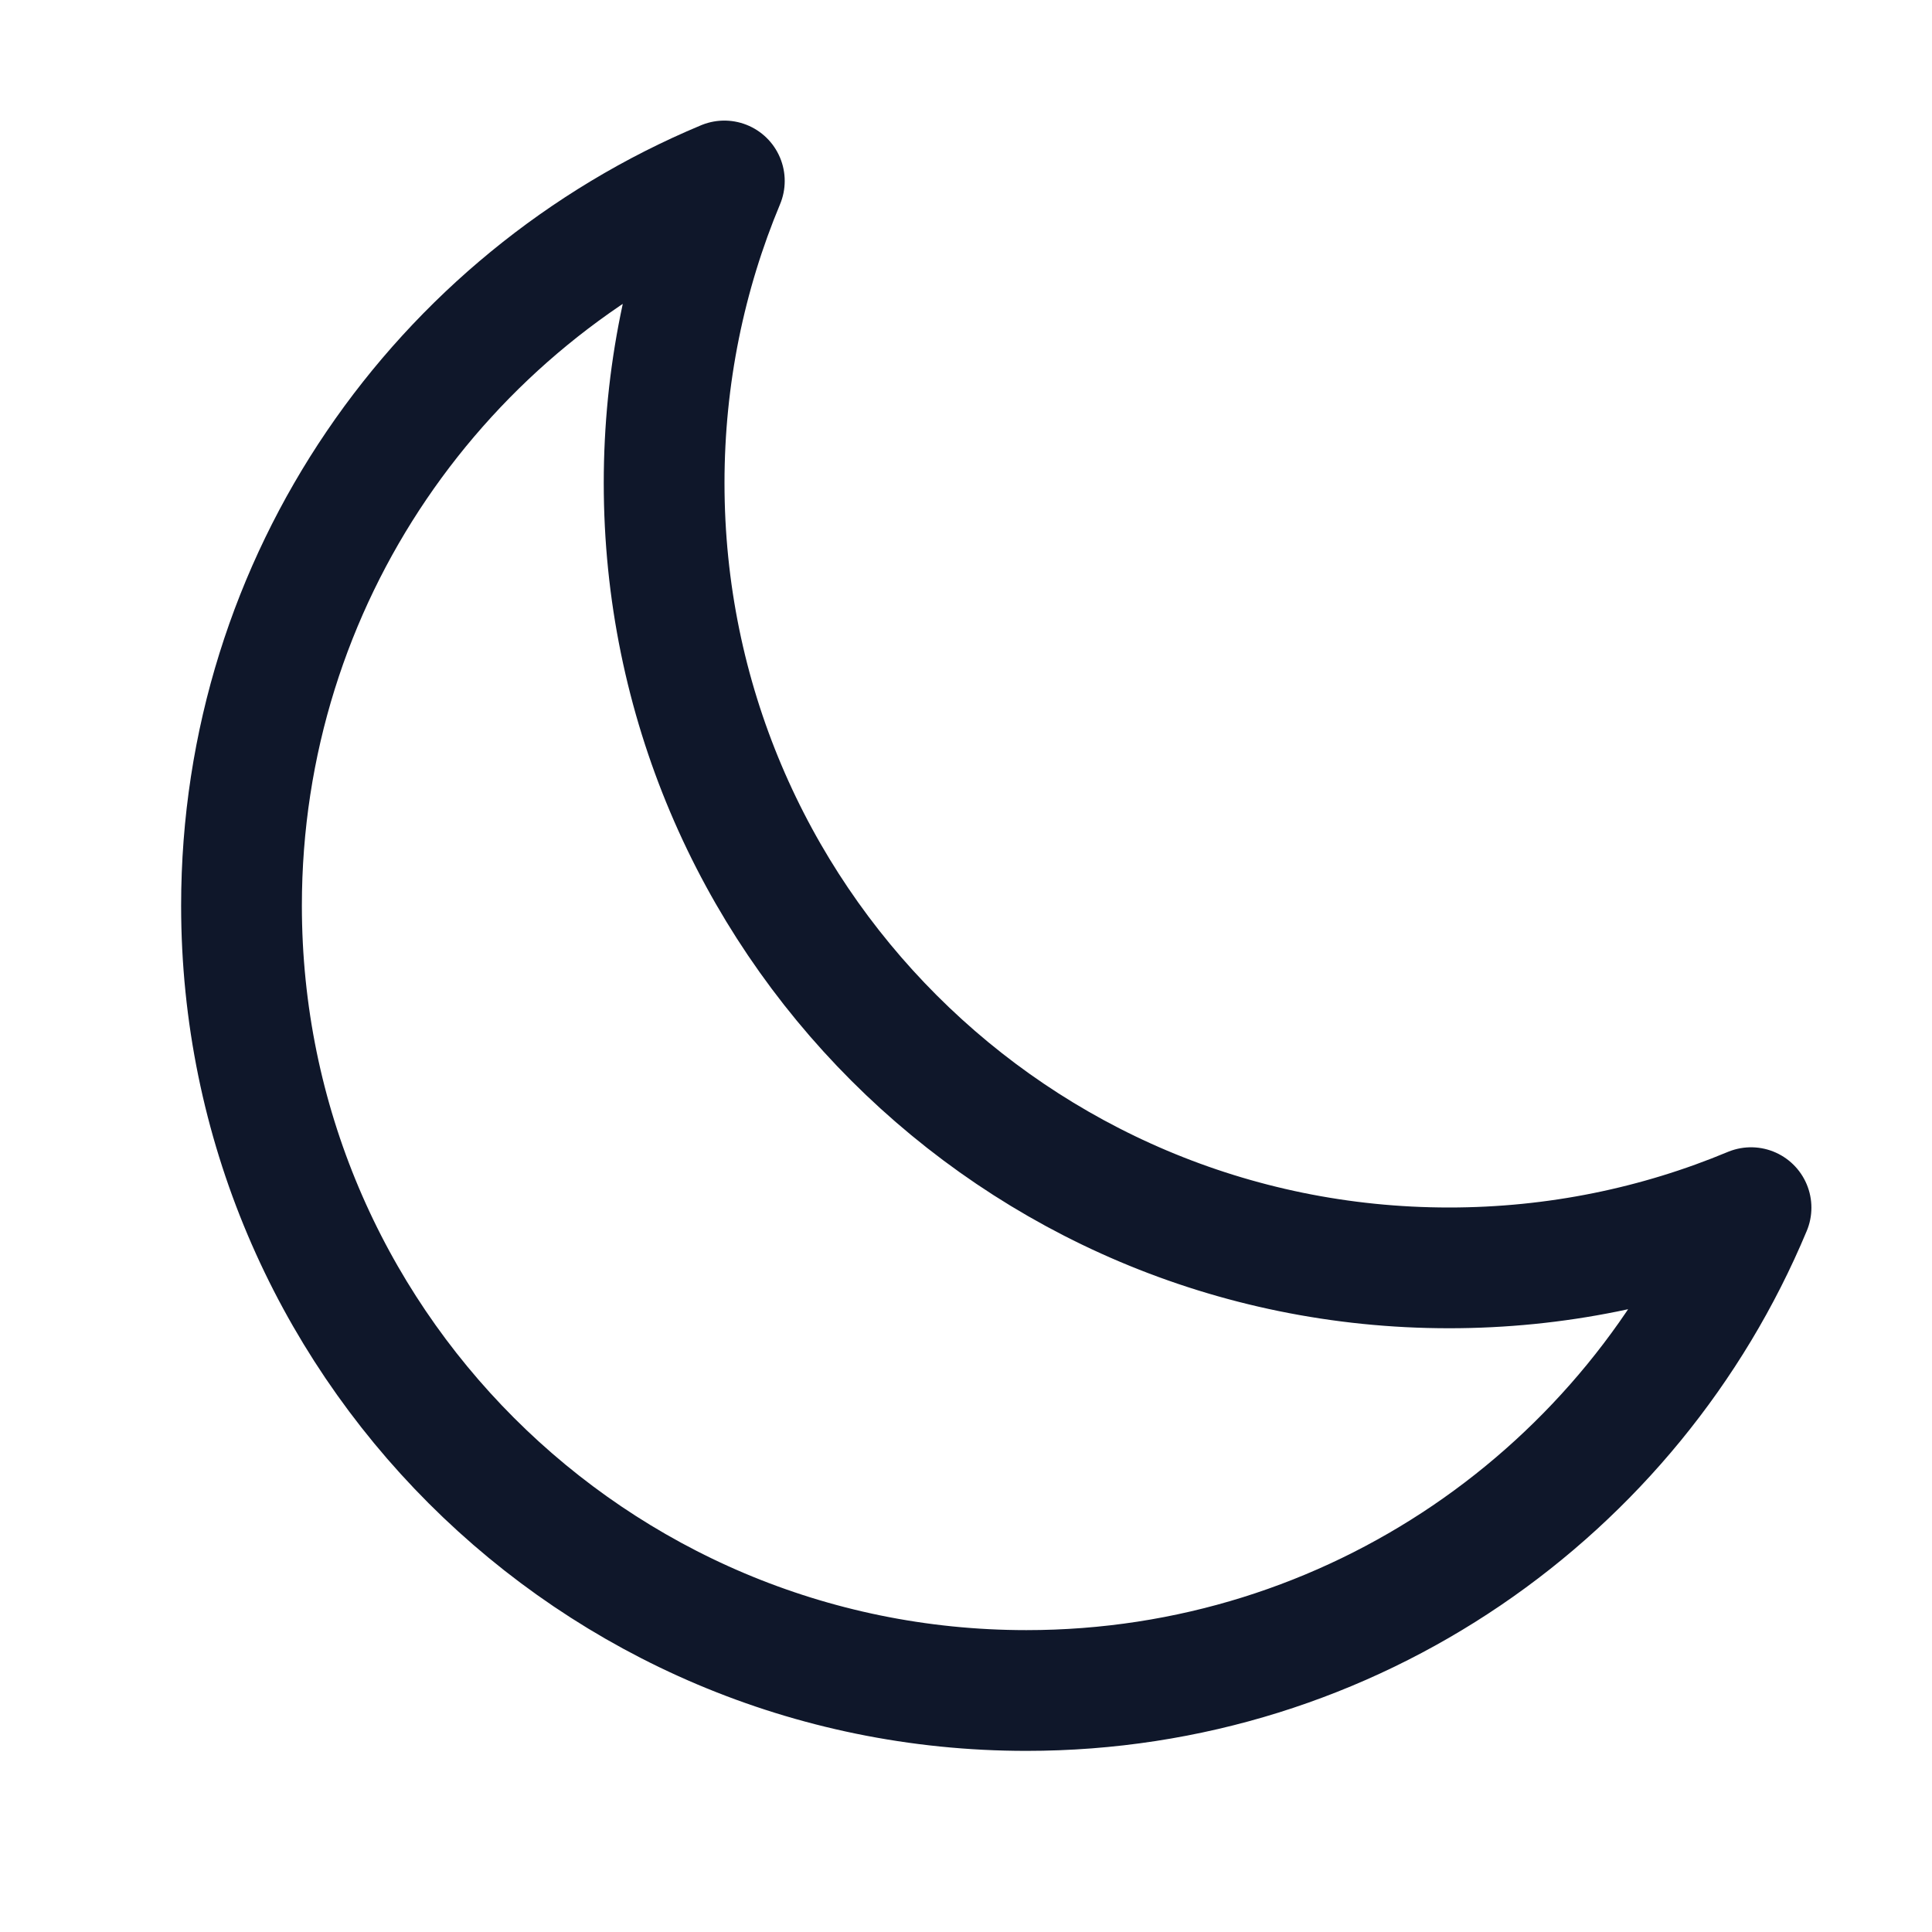
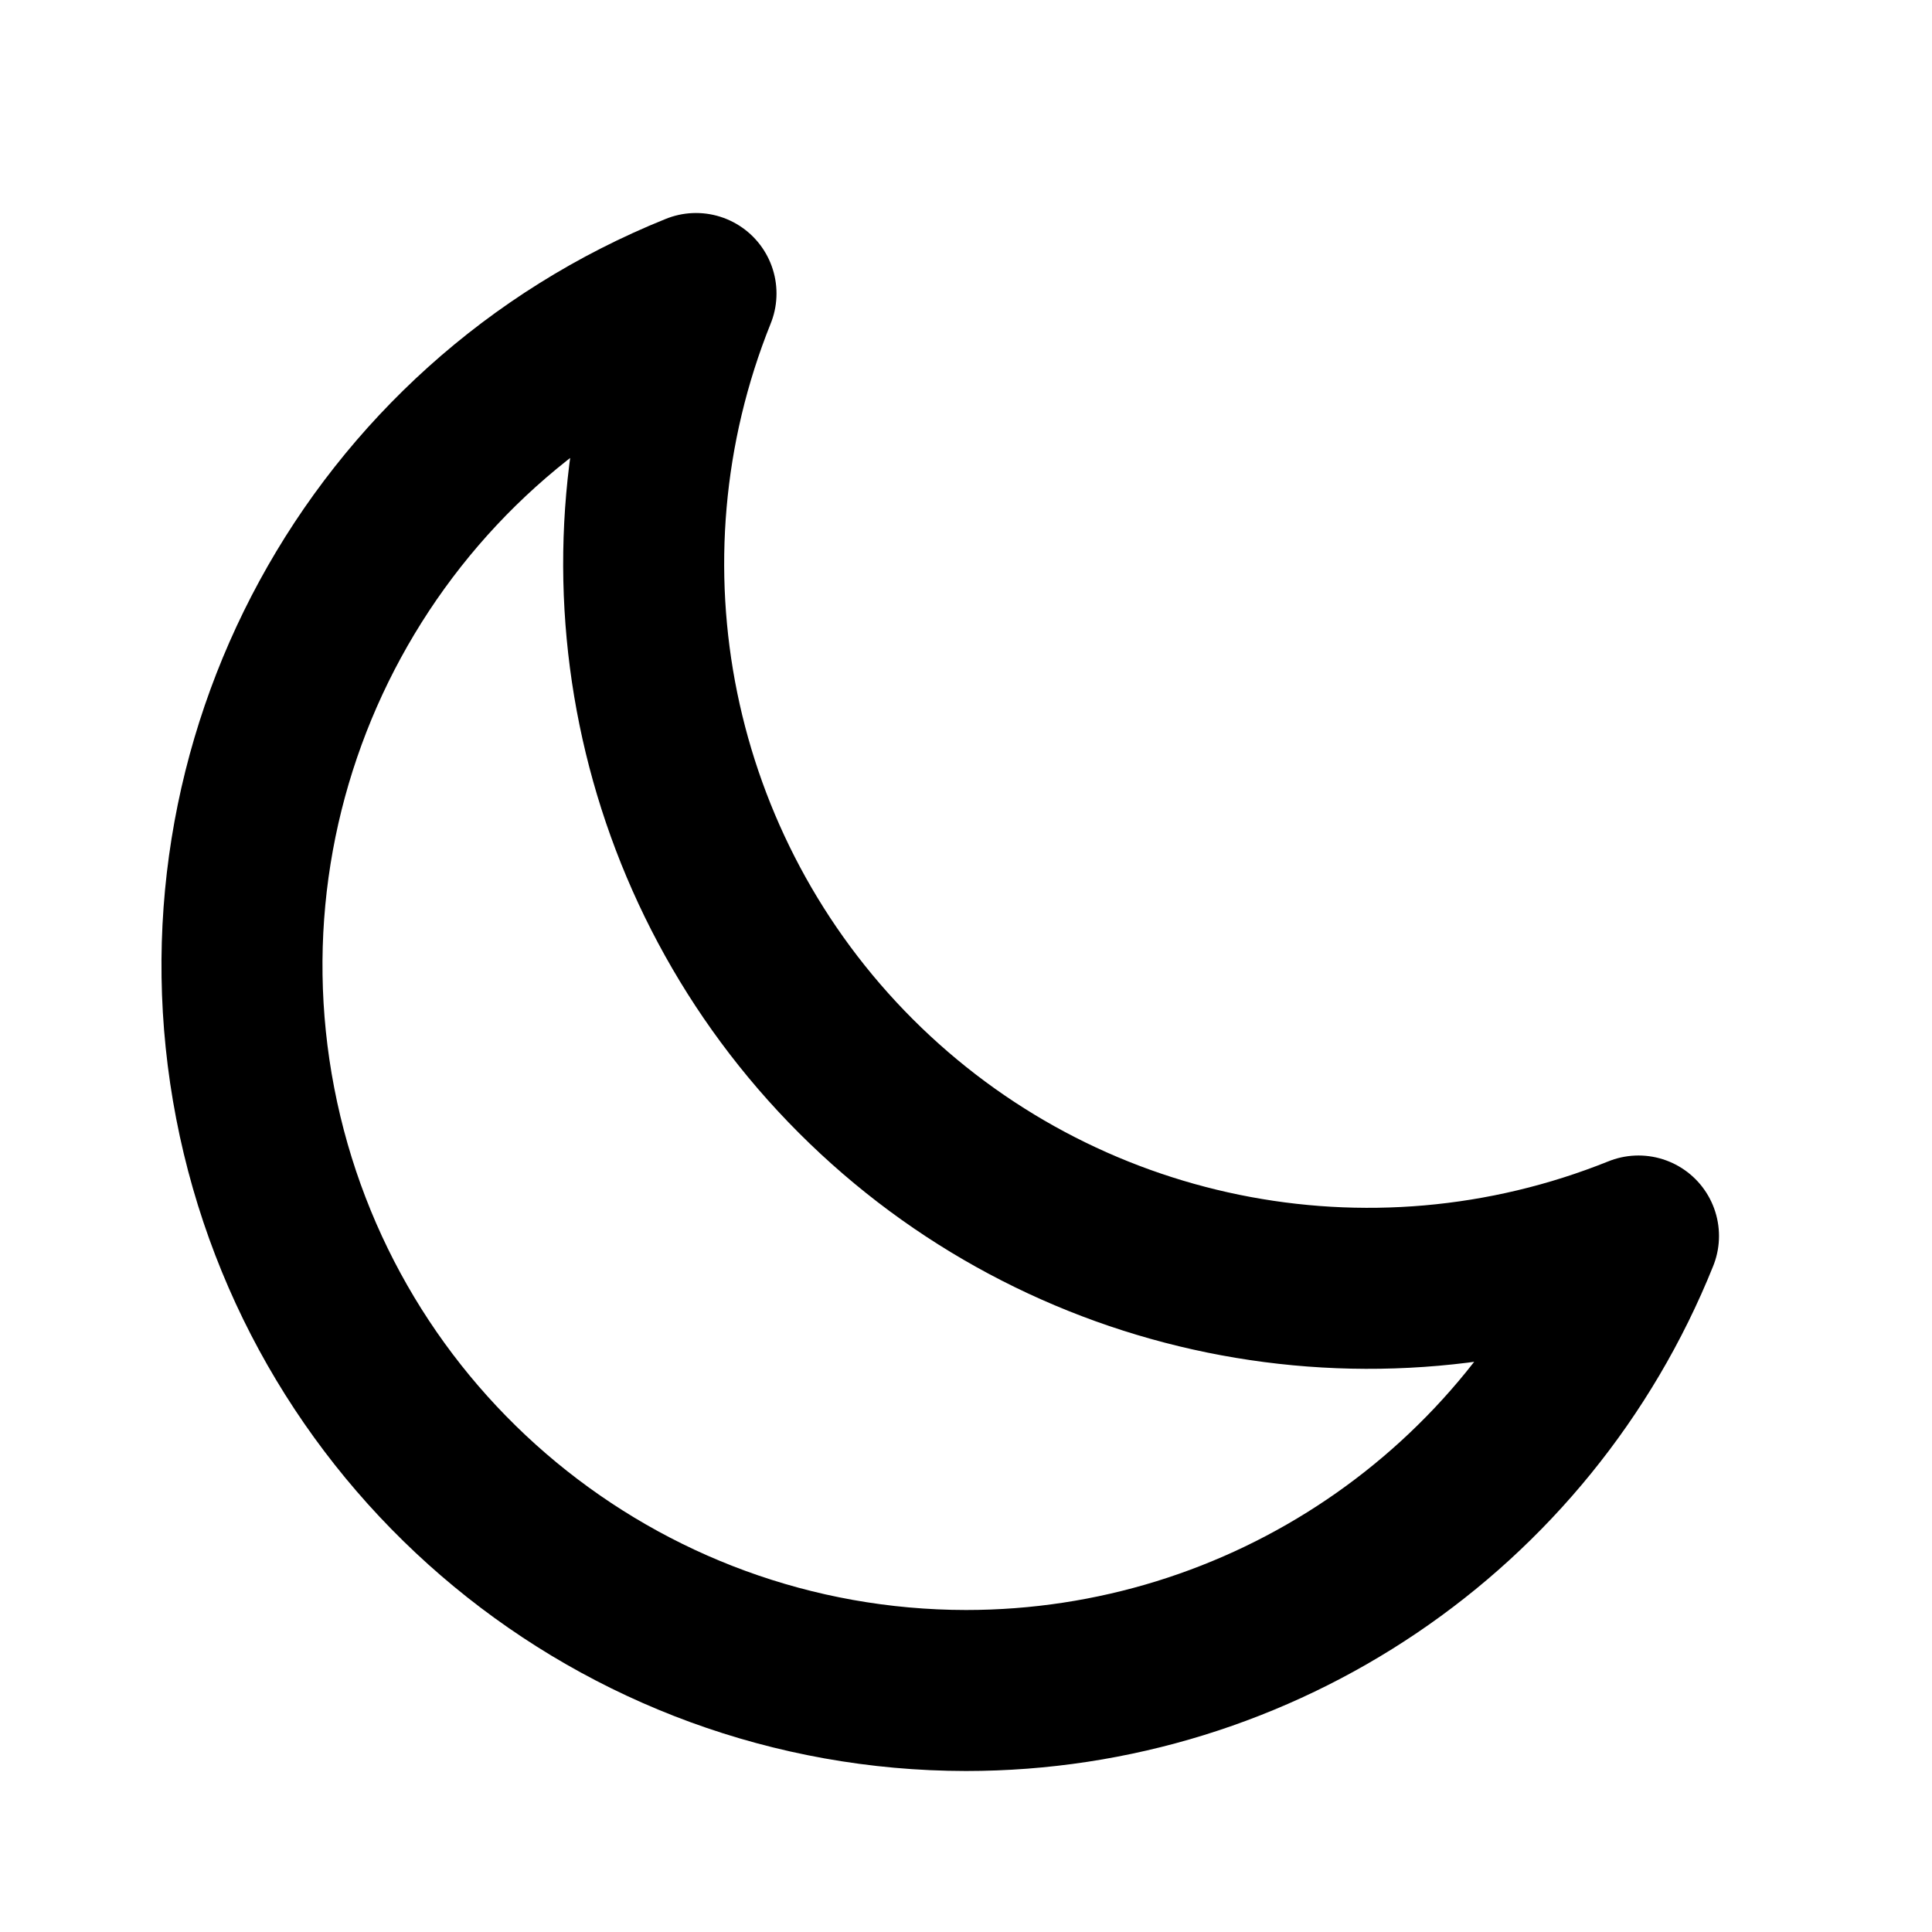
- <svg xmlns="http://www.w3.org/2000/svg" width="24" height="24" viewBox="0 0 24 24" fill="none">
-   <path d="M21.752 15.002C20.597 15.484 19.33 15.75 18 15.75C12.615 15.75 8.25 11.385 8.25 6C8.25 4.67 8.516 3.403 8.998 2.248C5.476 3.718 3 7.195 3 11.25C3 16.635 7.365 21 12.75 21C16.805 21 20.282 18.524 21.752 15.002Z" stroke="#0F172A" stroke-width="1.5" stroke-linecap="round" stroke-linejoin="round" />
+ <svg xmlns="http://www.w3.org/2000/svg" fill="none" viewBox="0 0 24 24" stroke-width="2" stroke="currentColor" aria-hidden="true">
+   <path stroke-linecap="round" stroke-linejoin="round" d="M20.354 15.354A9 9 0 018.646 3.646 9.003 9.003 0 0012 21a9.003 9.003 0 008.354-5.646z" />
</svg>
